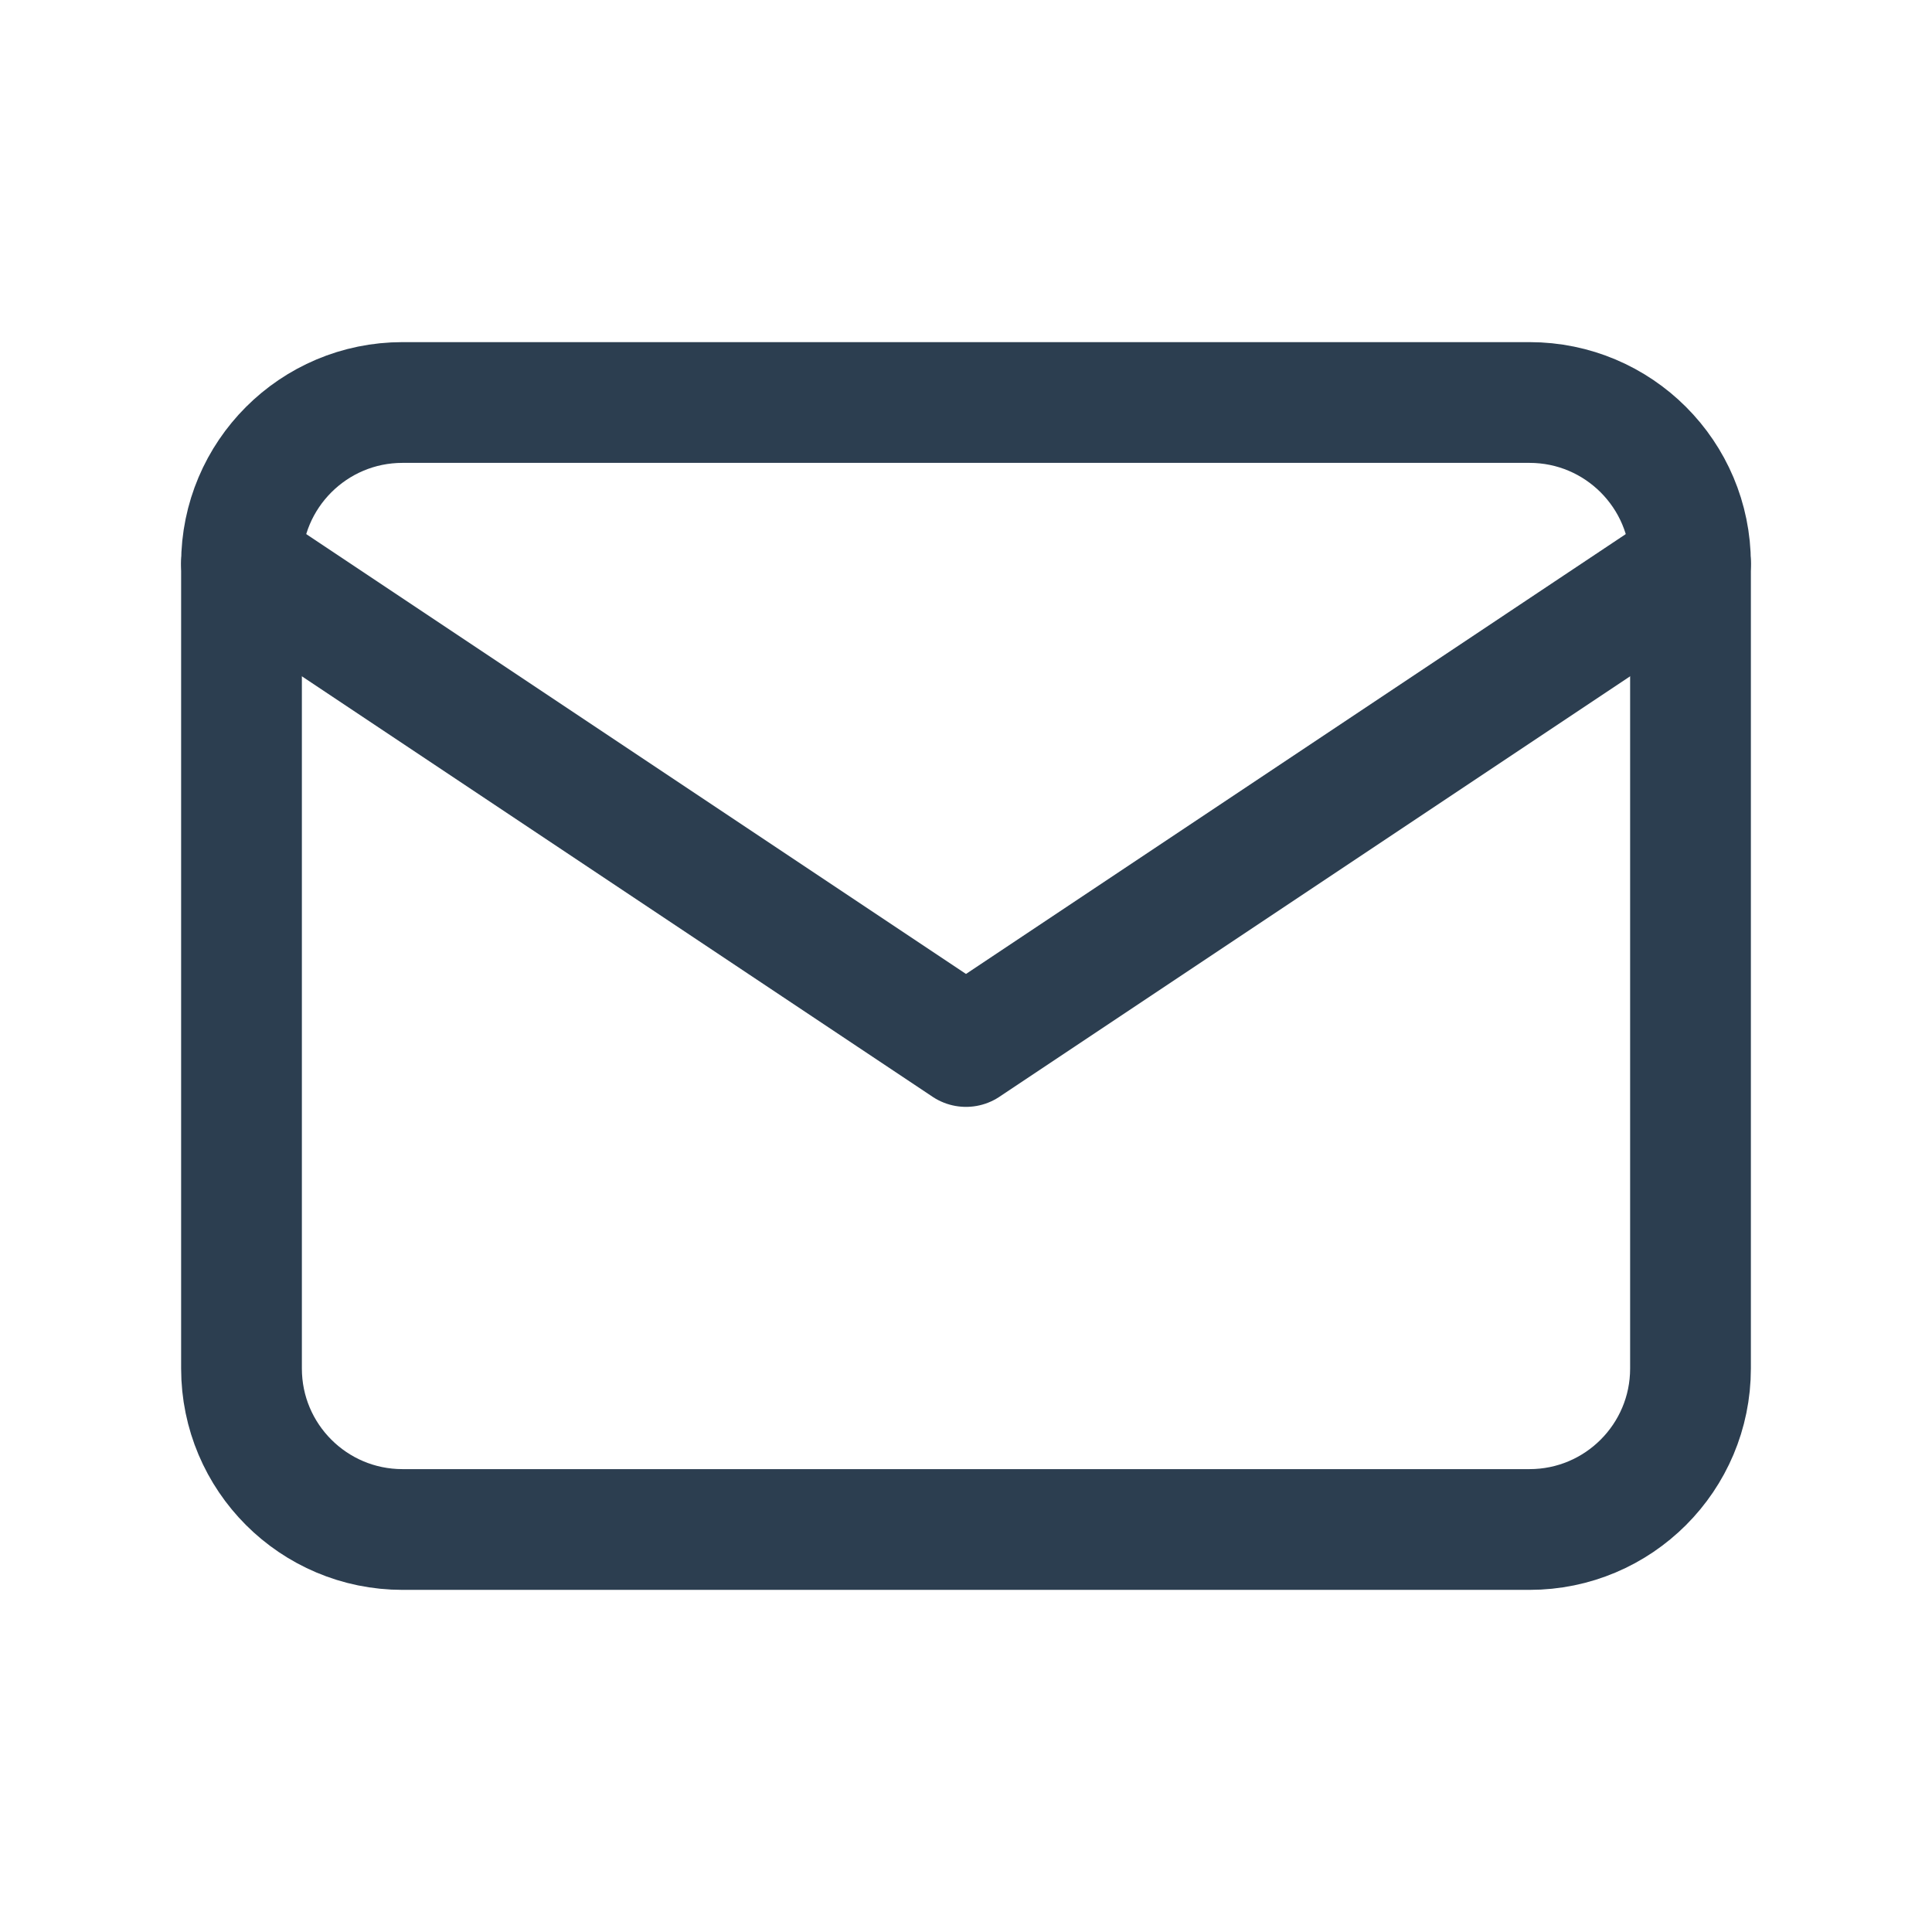
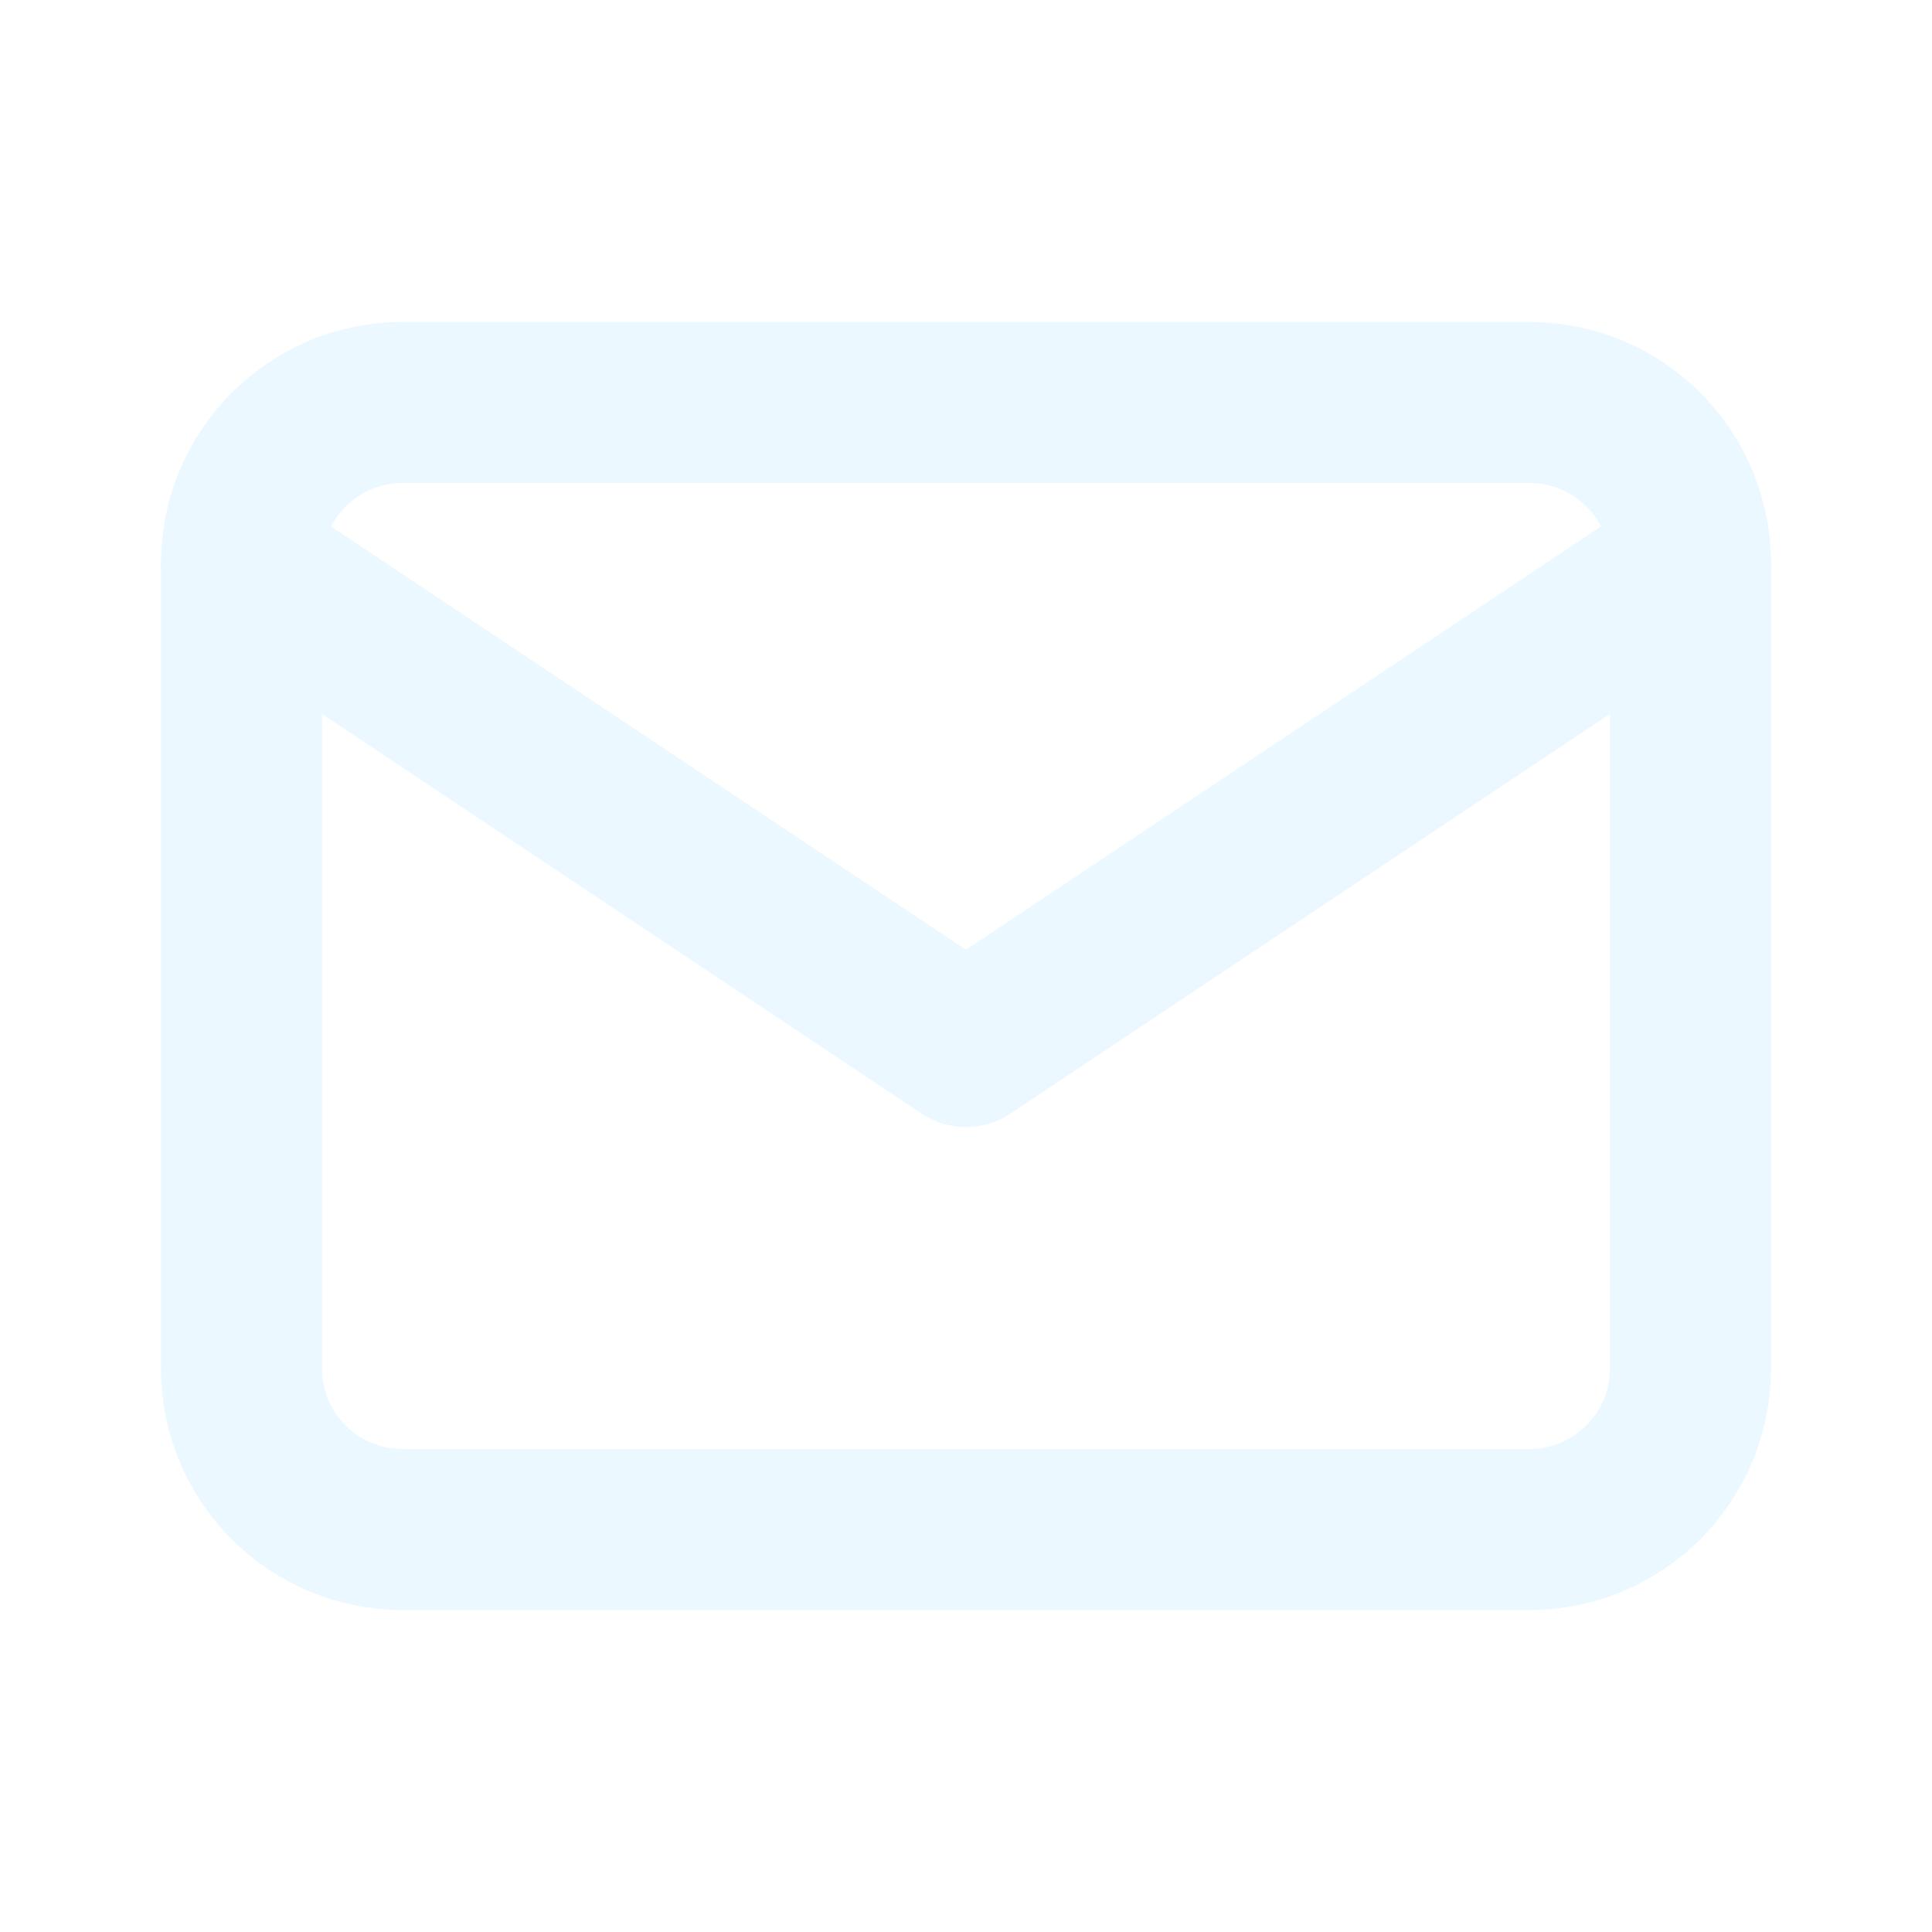
- <svg xmlns="http://www.w3.org/2000/svg" class="icon icon-tabler icon-tabler-mail" width="44" height="44" viewBox="0 0 24 24" stroke-width="1.5" stroke="#2c3e50" fill="none" stroke-linecap="round" stroke-linejoin="round">
+ <svg xmlns="http://www.w3.org/2000/svg" class="icon icon-tabler icon-tabler-mail" width="24" height="24" viewBox="0 0 24 24" stroke-width="2" stroke="#EBF8FF" fill="none" stroke-linecap="round" stroke-linejoin="round">
  <path stroke="none" d="M0 0h24v24H0z" fill="none" />
  <rect x="3" y="5" width="18" height="14" rx="2" />
  <polyline points="3 7 12 13 21 7" />
</svg>
